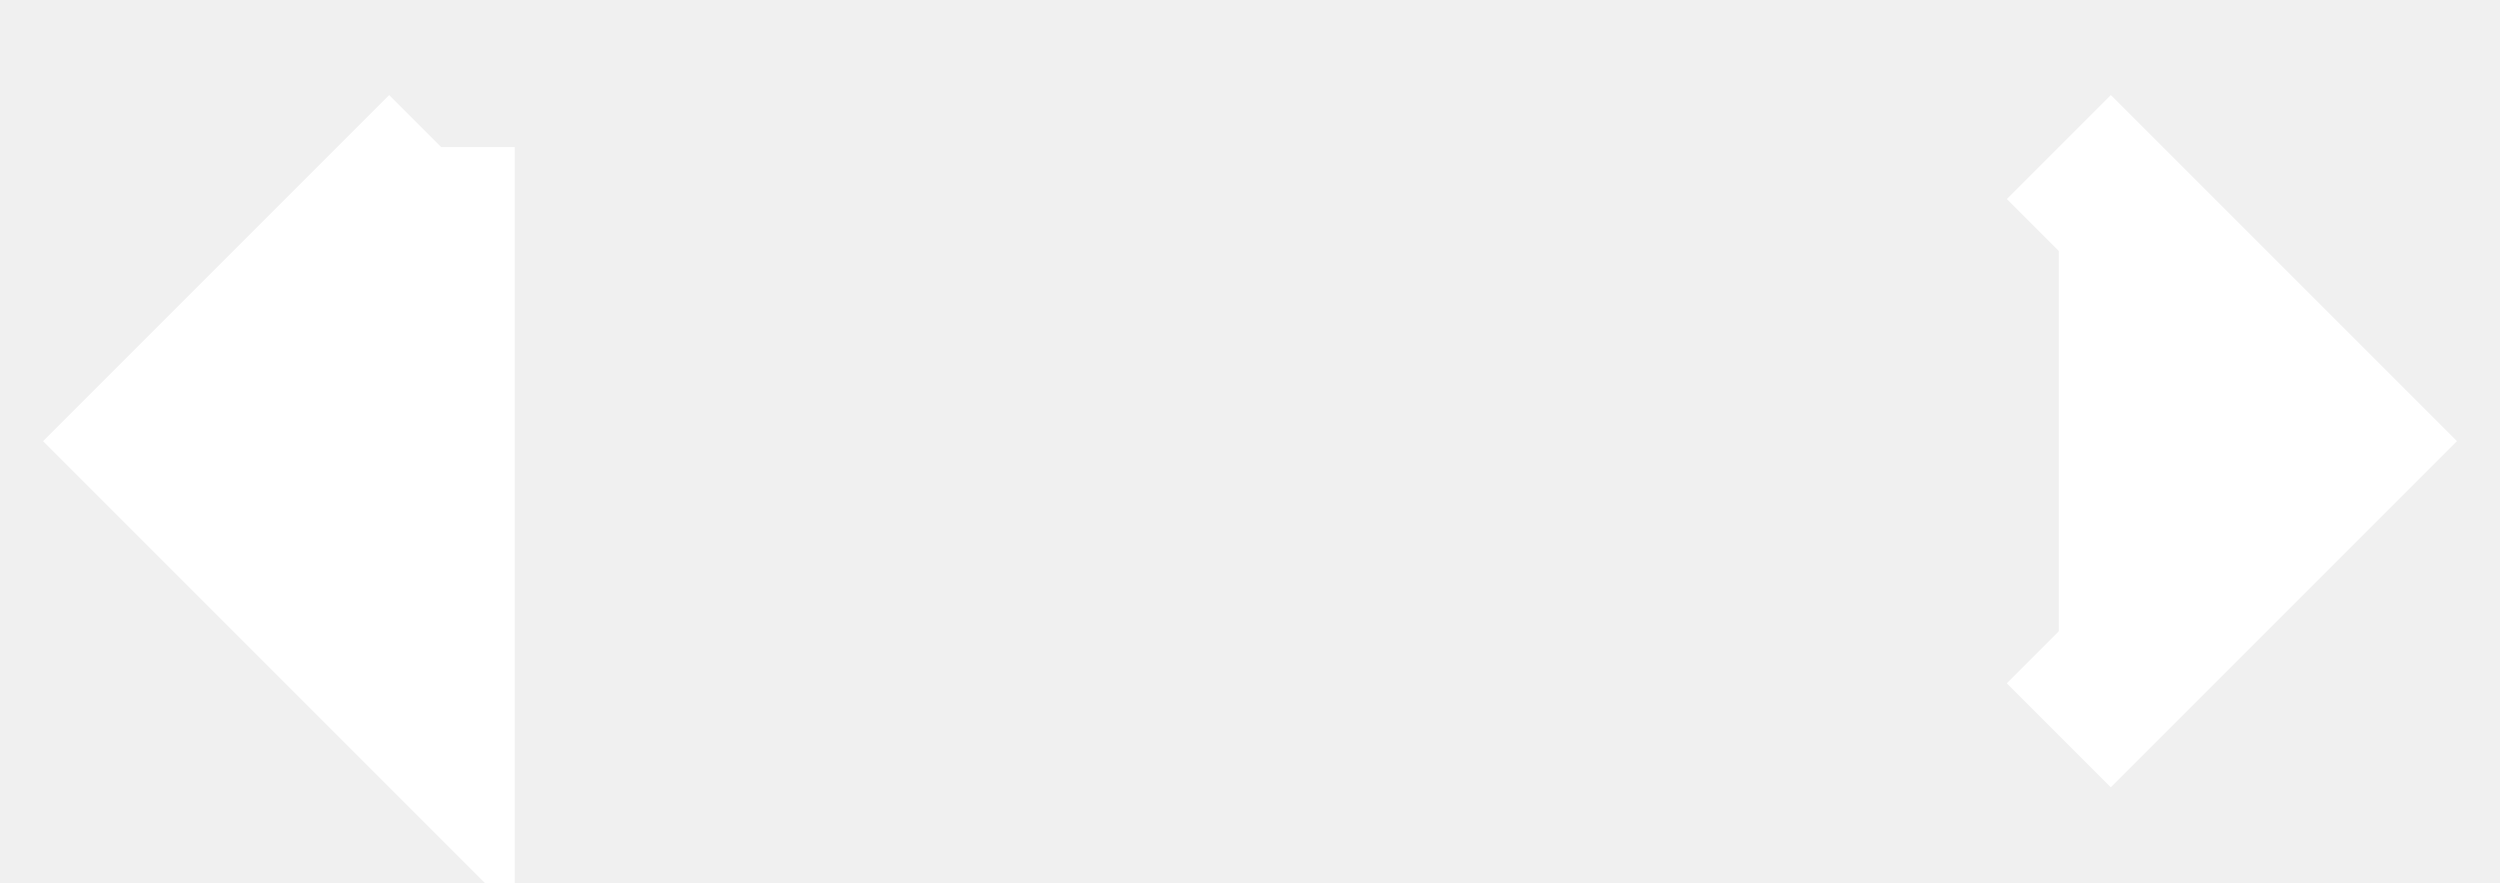
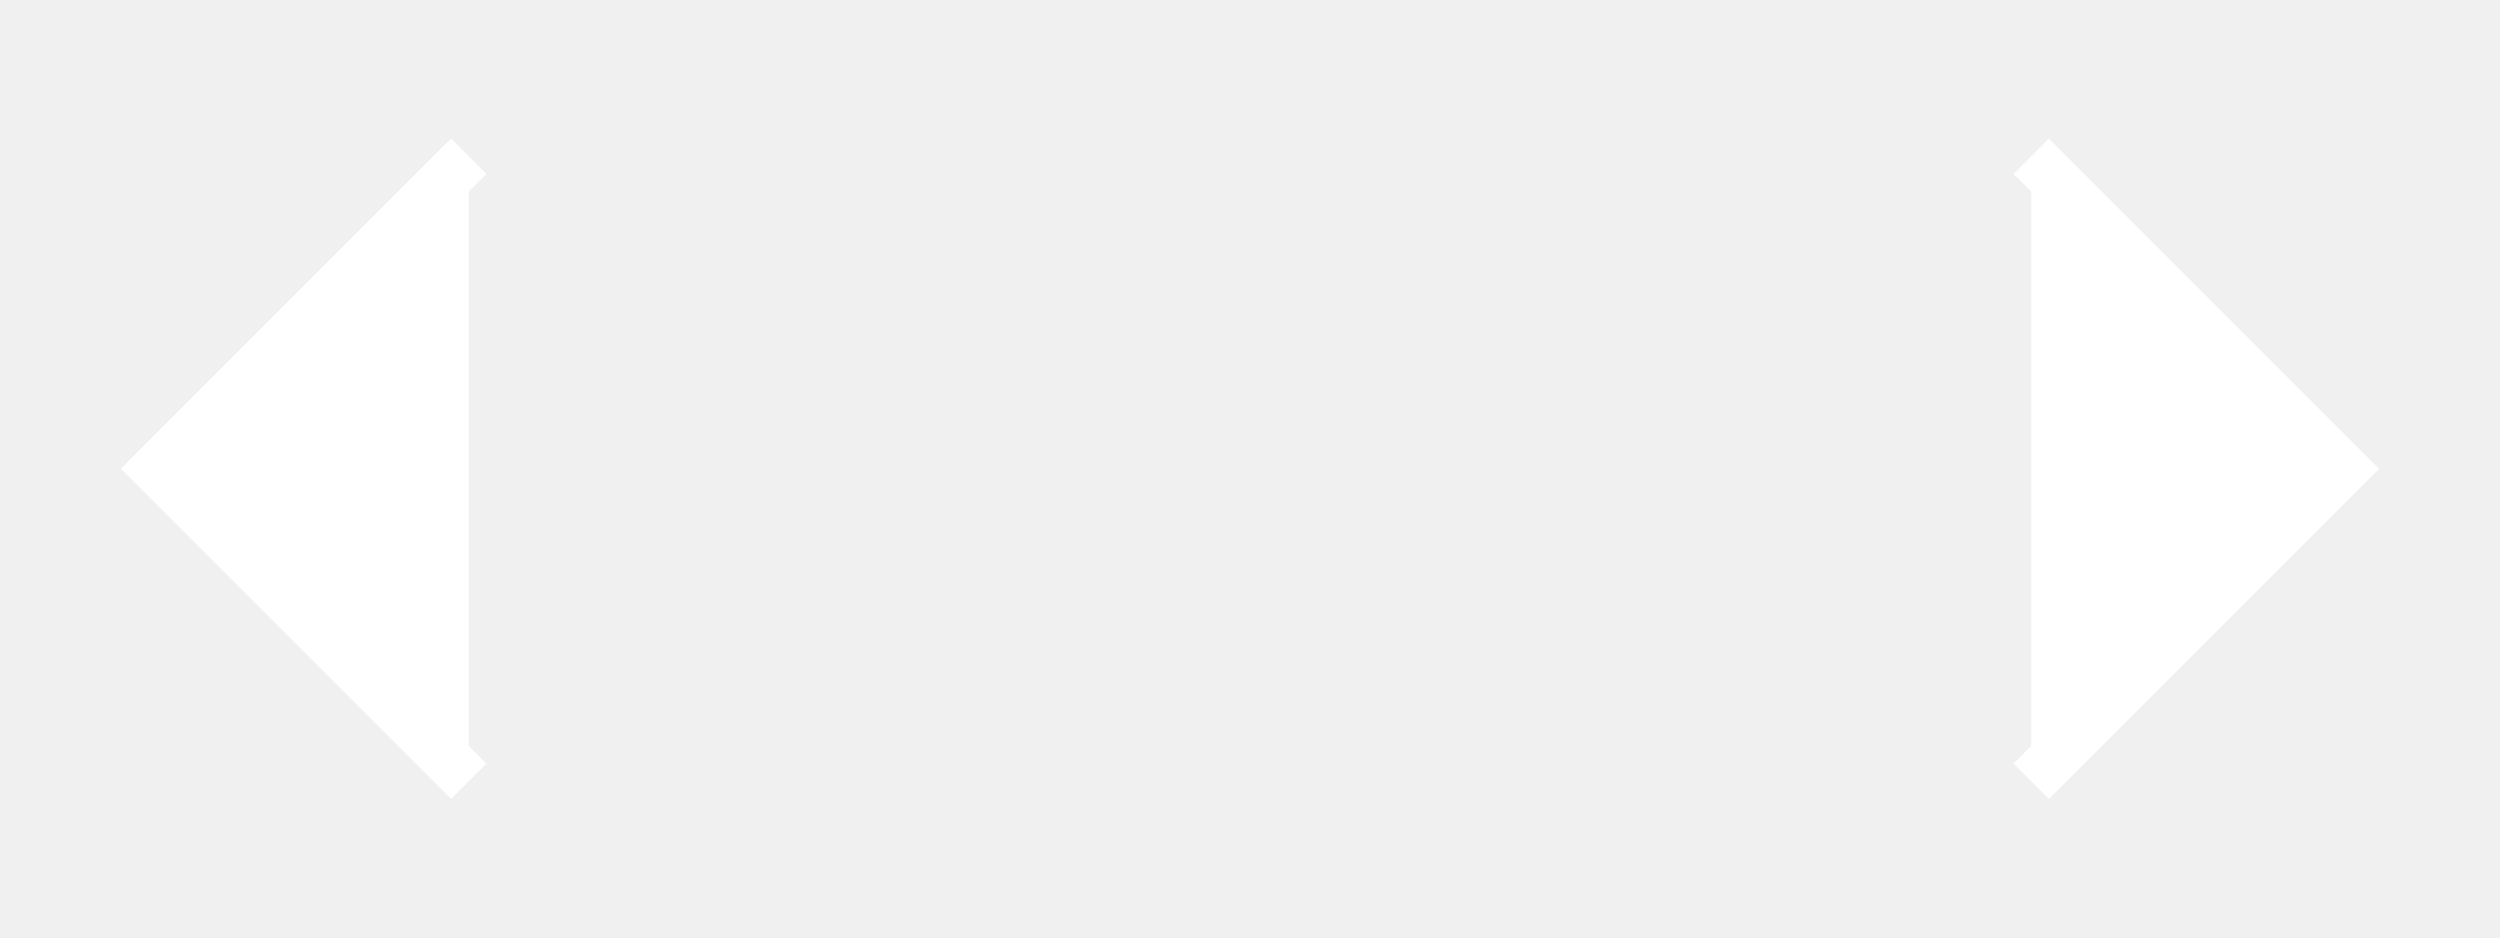
- <svg xmlns="http://www.w3.org/2000/svg" width="17" height="6" viewBox="-8 -3 17 6">
-   <path stroke="#fff" d="M -5 -2 L -7 0 L -5 2 L -5 -2 M 6 -2 L 8 0 L 6 2" stroke-width="1" fill="#fff" vector-effect="non-scaling-stroke" />
+ <svg xmlns="http://www.w3.org/2000/svg" width="50" viewBox="-8 -3 16 6">
+   <path stroke="#fff" d="M -5 -2 L -7 0 L -5 2 M 5 -2 L 7 0 L 5 2" stroke-width="1" fill="#fff" vector-effect="non-scaling-stroke" />
</svg>
